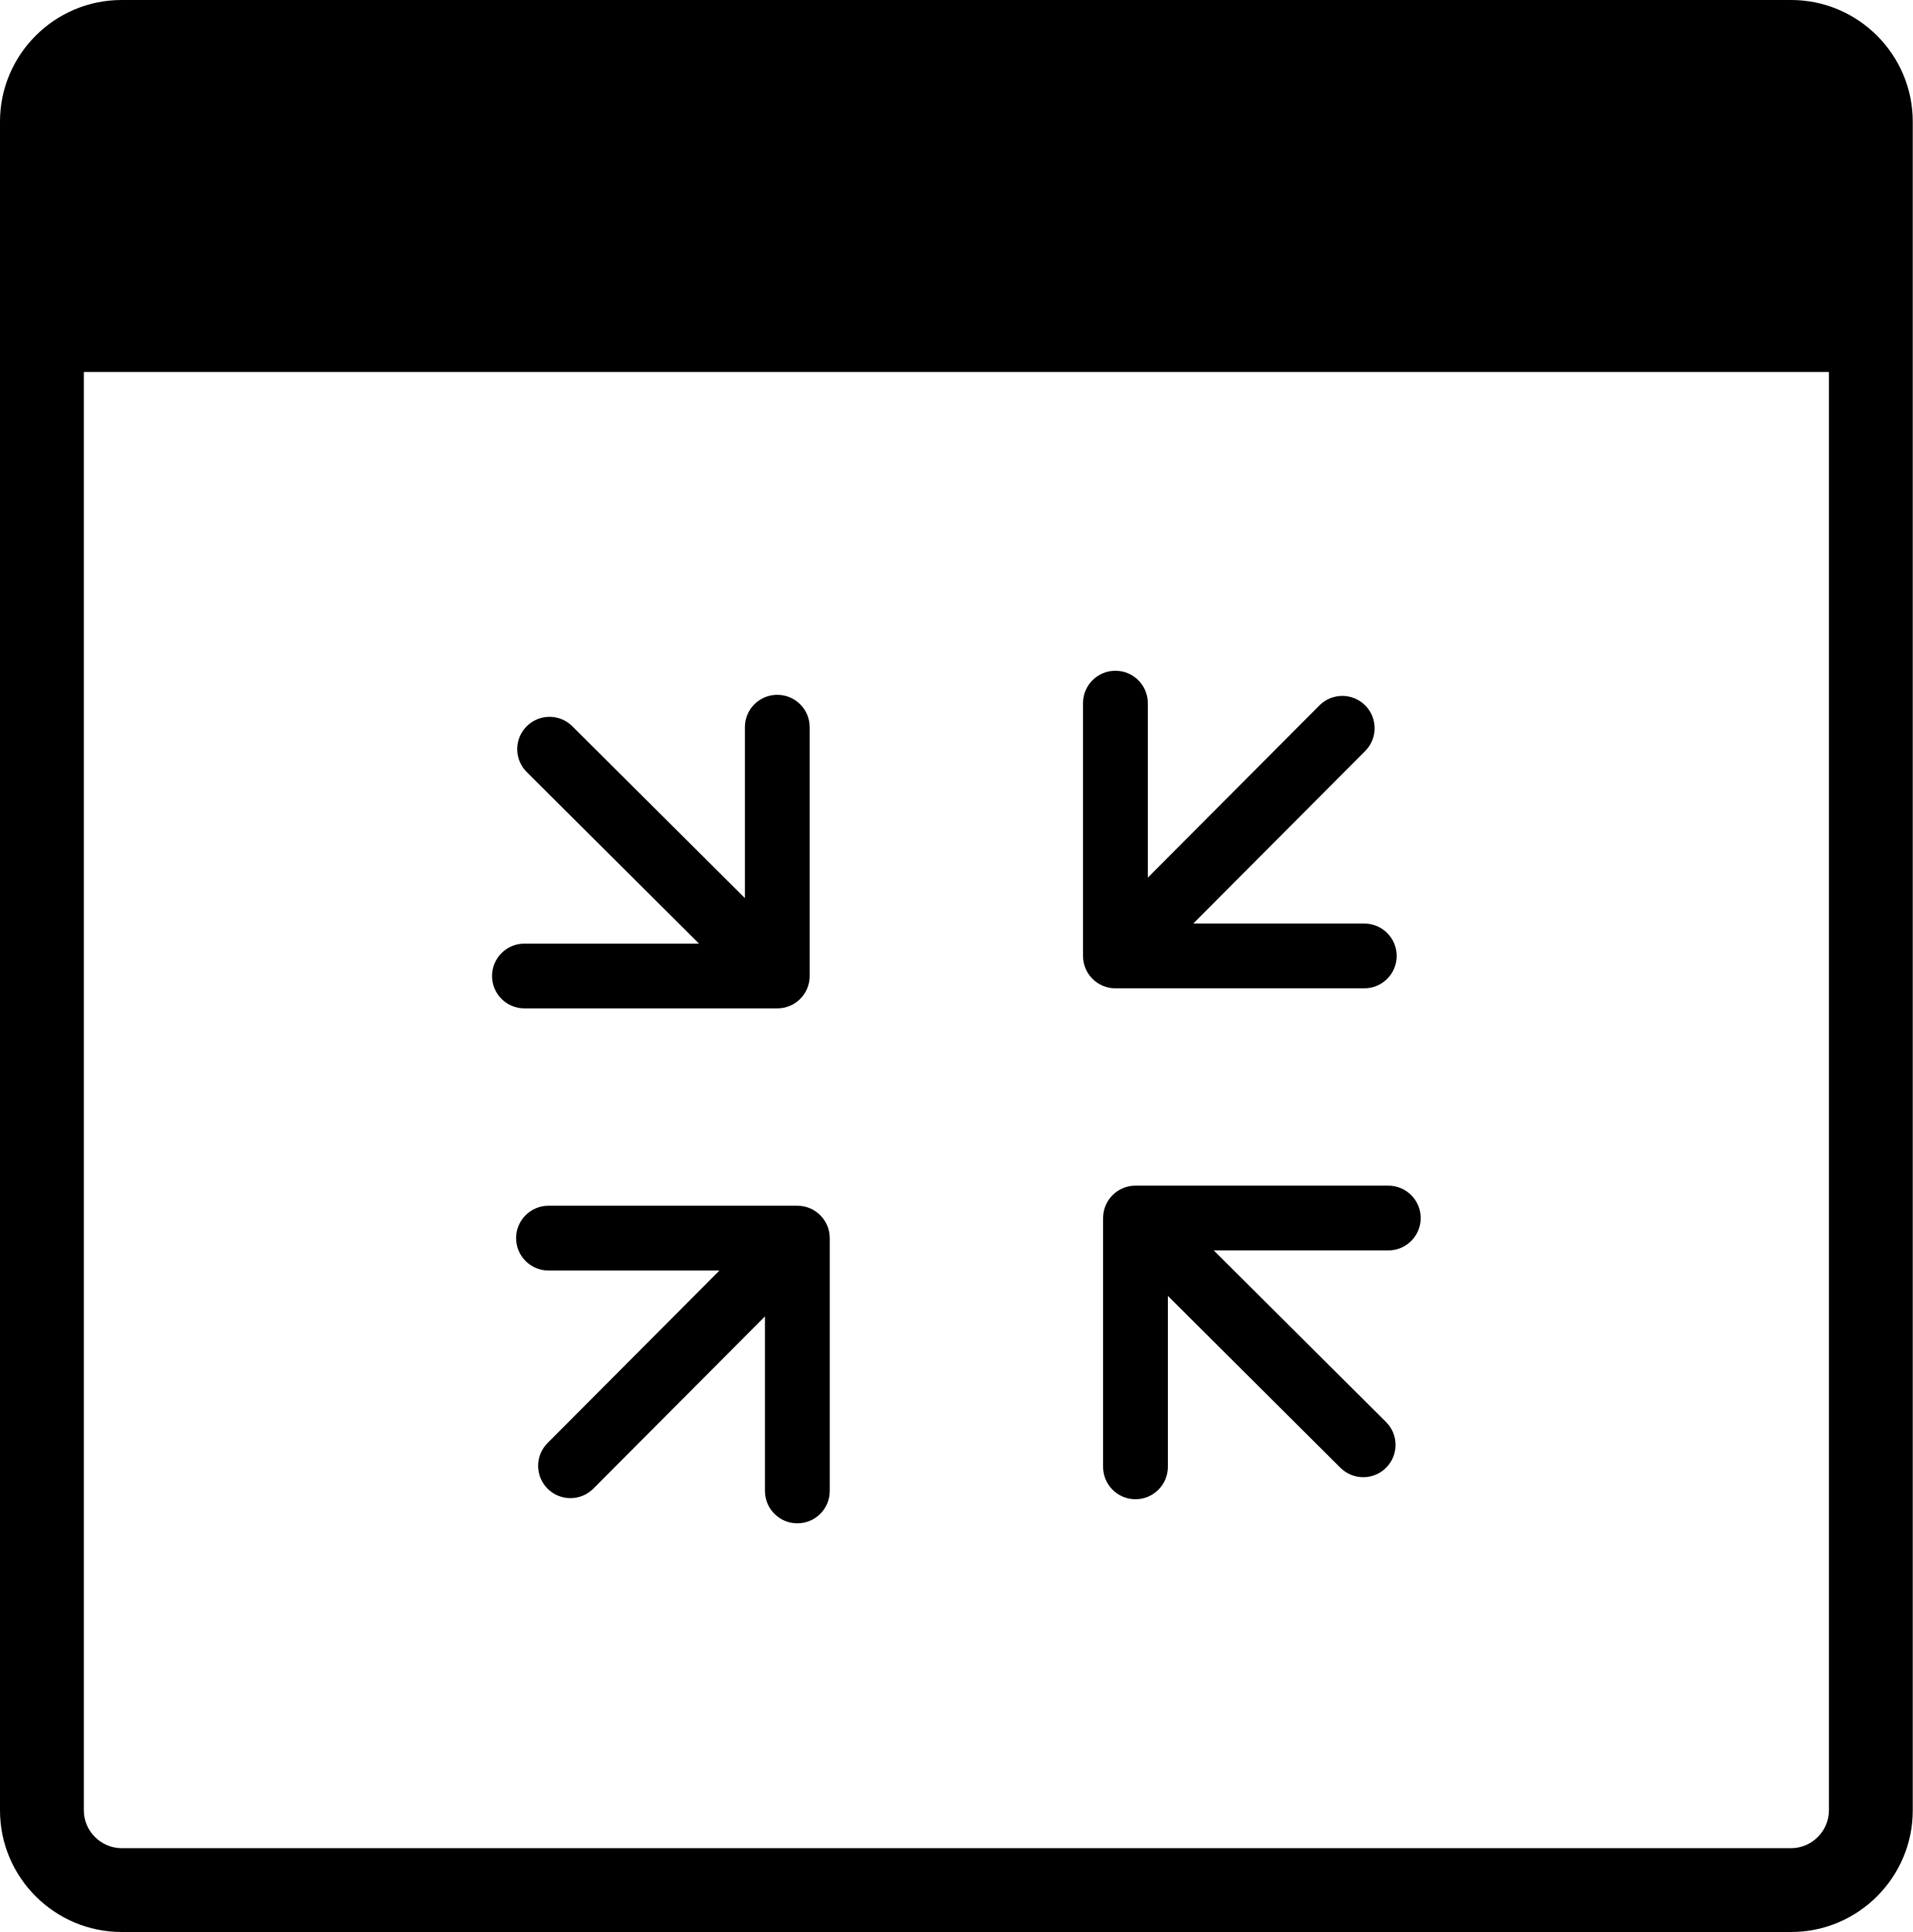
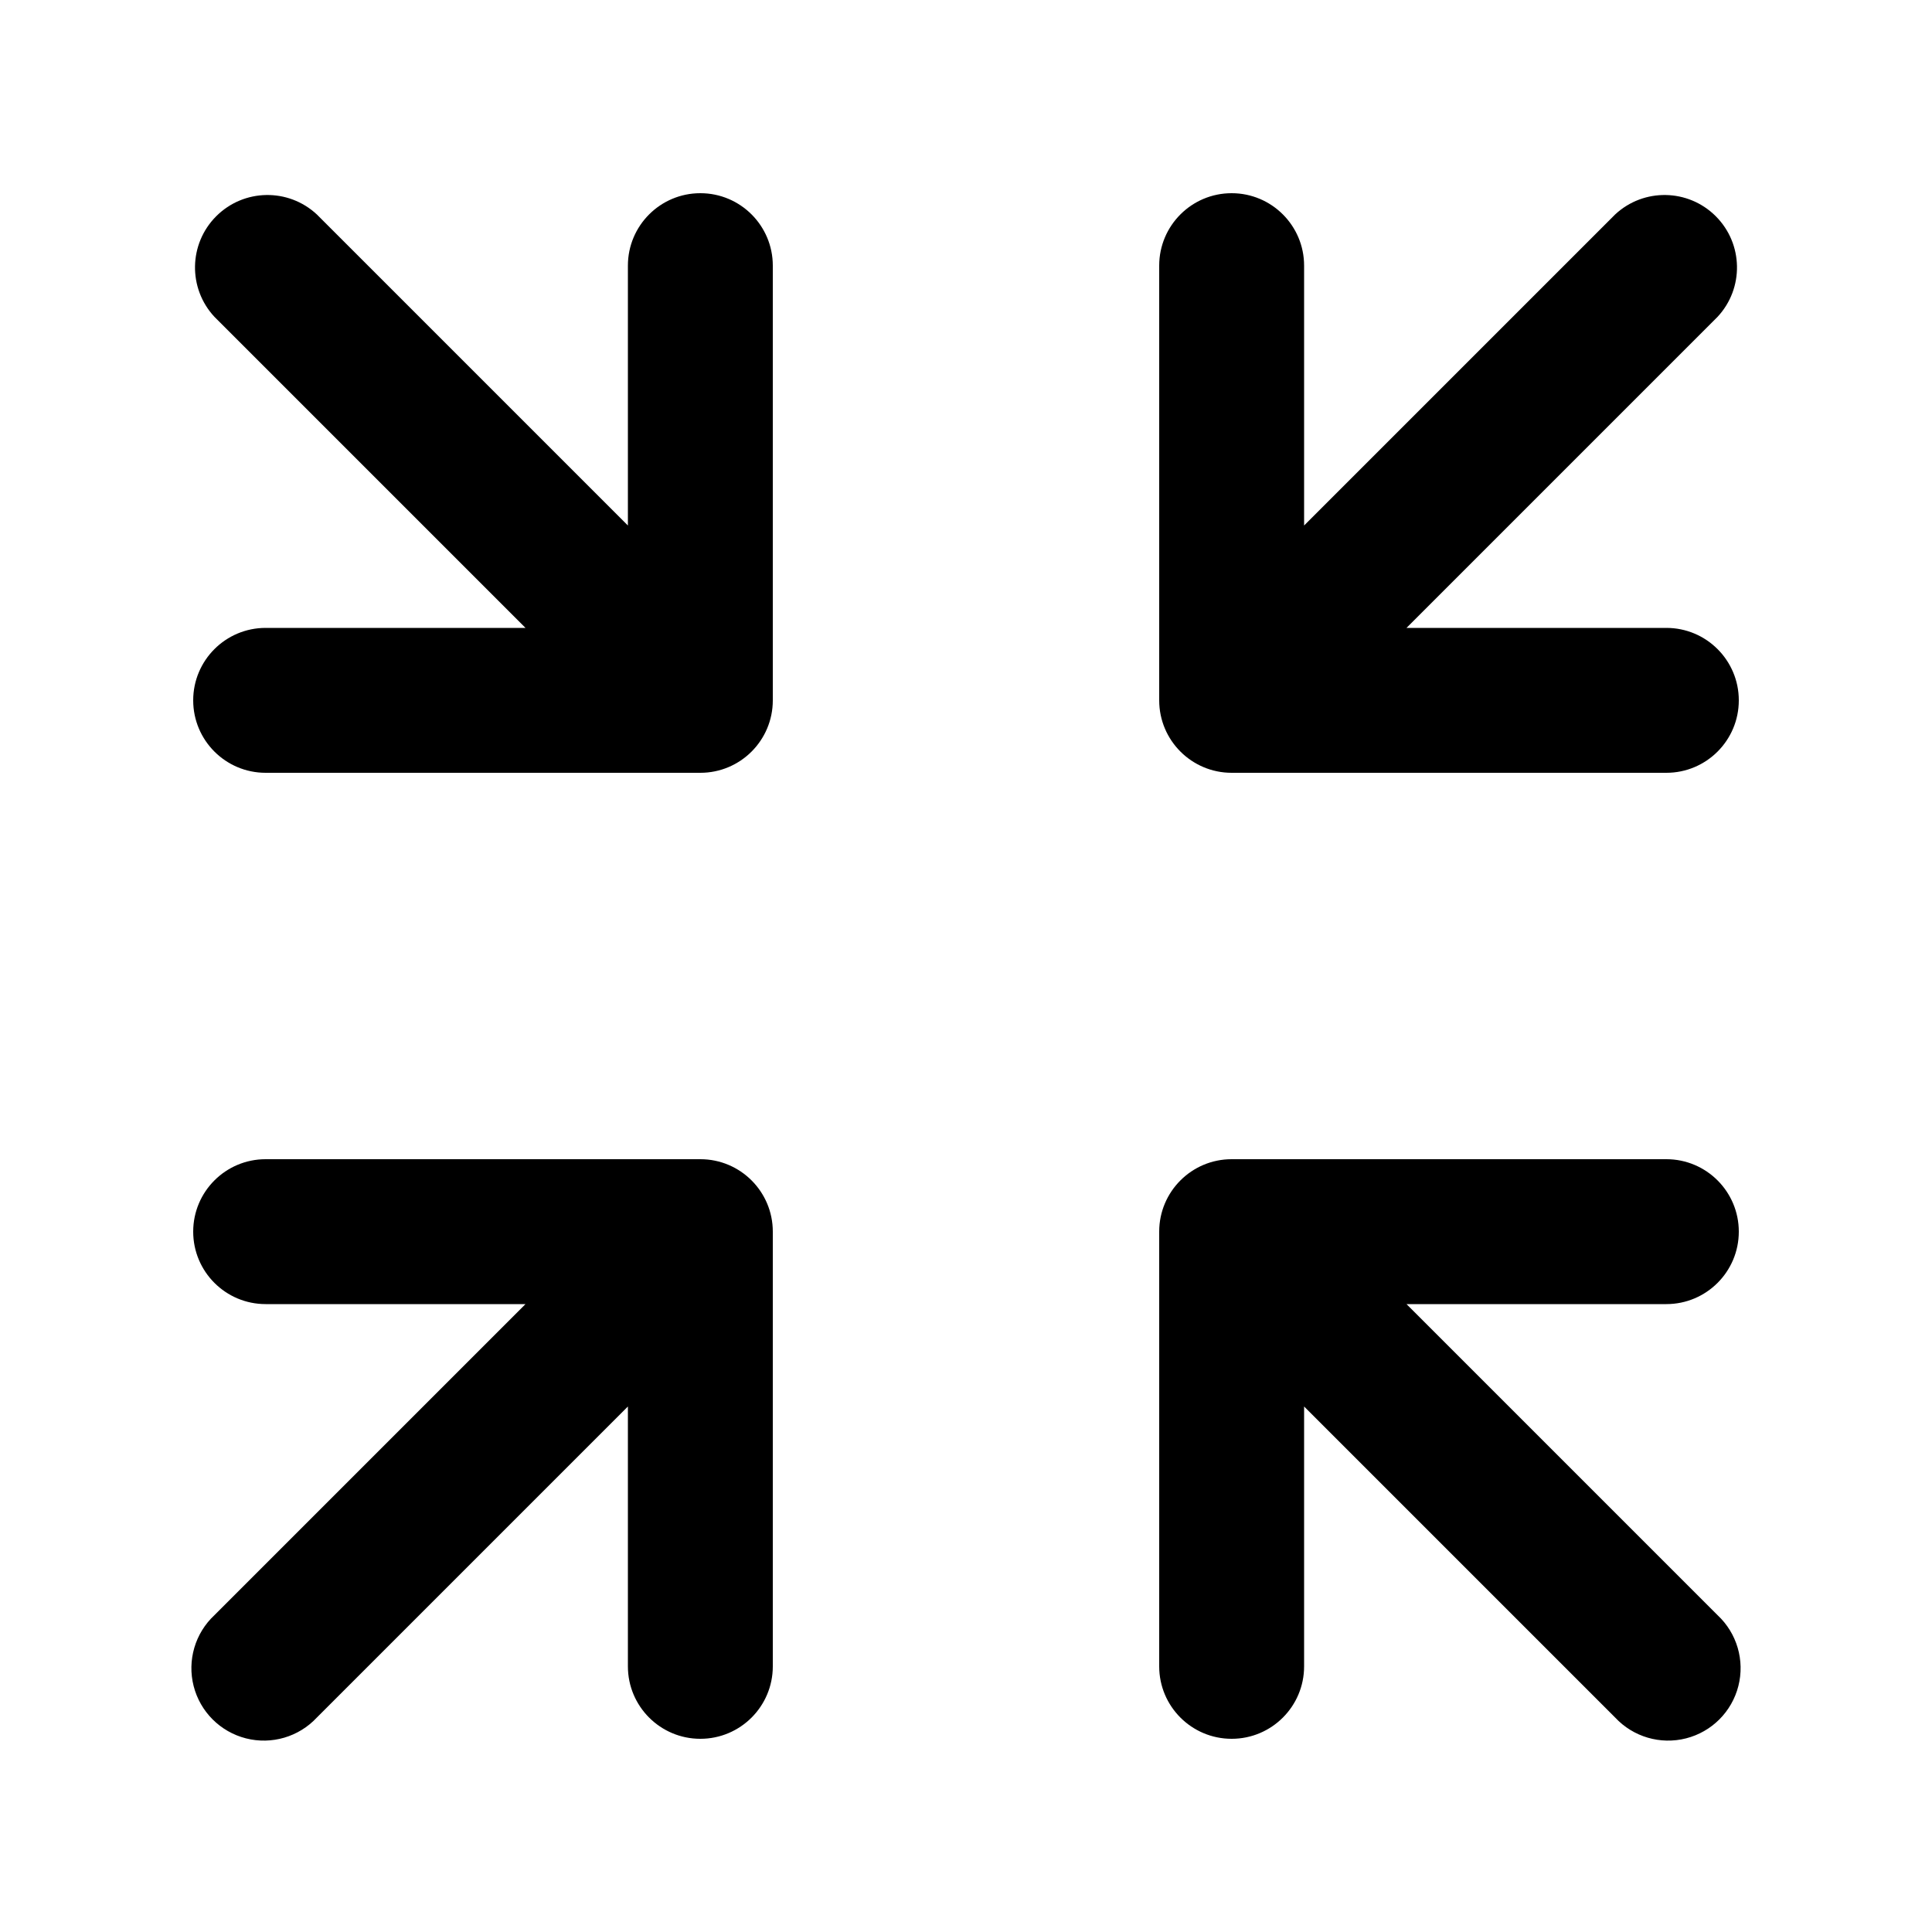
- <svg xmlns="http://www.w3.org/2000/svg" version="1.1" id="Layer_1" x="0px" y="0px" width="122.881px" height="124.138px" viewBox="0 0 122.881 124.138" enable-background="new 0 0 122.881 124.138" xml:space="preserve">
-   <g>
-     <path d="M87.645,59.341c1.149,0,2.081,0.932,2.081,2.082c0,1.149-0.932,2.081-2.081,2.081H71.657c-1.149,0-2.081-0.932-2.081-2.081 V45.179c0-1.149,0.932-2.081,2.081-2.081s2.081,0.932,2.081,2.081v11.214l11.025-11.067c0.808-0.813,2.122-0.816,2.935-0.008 s0.816,2.122,0.008,2.935L76.66,59.341H87.645L87.645,59.341z M7.813,124.138c-2.151,0-4.105-0.878-5.521-2.293 C0.878,120.431,0,118.477,0,116.324V7.813c0-2.151,0.878-4.105,2.293-5.521C3.708,0.878,5.662,0,7.813,0h107.254 c2.151,0,4.105,0.879,5.52,2.293c1.415,1.415,2.294,3.37,2.294,5.52v108.511c0,2.15-0.879,4.105-2.294,5.521 c-1.415,1.414-3.368,2.293-5.52,2.293H7.813L7.813,124.138z M117.494,23.901H5.387v92.423c0,0.665,0.273,1.271,0.715,1.712 c0.441,0.441,1.047,0.716,1.712,0.716h107.254c0.663,0,1.27-0.274,1.711-0.716s0.716-1.048,0.716-1.712V23.901L117.494,23.901z M47.854,46.725c0-1.149,0.932-2.081,2.081-2.081c1.149,0,2.082,0.932,2.082,2.081v15.987c0,1.149-0.932,2.081-2.082,2.081H33.691 c-1.149,0-2.081-0.932-2.081-2.081c0-1.149,0.932-2.081,2.081-2.081h11.214L33.839,49.606c-0.812-0.808-0.816-2.122-0.008-2.935 c0.809-0.813,2.123-0.816,2.935-0.008l11.089,11.046V46.725L47.854,46.725z M35.237,81.636c-1.149,0-2.081-0.933-2.081-2.082 c0-1.148,0.932-2.081,2.081-2.081h15.987c1.149,0,2.082,0.933,2.082,2.081v16.244c0,1.149-0.932,2.081-2.082,2.081 s-2.081-0.932-2.081-2.081V84.584L38.119,95.65c-0.809,0.812-2.123,0.815-2.936,0.008c-0.812-0.809-0.816-2.122-0.008-2.935 l11.046-11.088H35.237L35.237,81.636z M75.027,94.251c0,1.148-0.933,2.081-2.081,2.081c-1.149,0-2.081-0.933-2.081-2.081V78.263 c0-1.148,0.932-2.081,2.081-2.081h16.243c1.148,0,2.081,0.933,2.081,2.081c0,1.149-0.933,2.082-2.081,2.082H77.975l11.067,11.024 c0.813,0.809,0.815,2.122,0.008,2.935s-2.122,0.816-2.935,0.009L75.027,83.266V94.251L75.027,94.251z" />
-   </g>
+ <svg xmlns="http://www.w3.org/2000/svg" viewBox="0 0 20 20" fill="currentColor" class="size-5">
+   <path d="M3.28 2.22a.75.75 0 0 0-1.06 1.06L5.44 6.5H2.75a.75.75 0 0 0 0 1.5h4.5A.75.75 0 0 0 8 7.25v-4.5a.75.75 0 0 0-1.5 0v2.69L3.28 2.22ZM13.5 2.75a.75.75 0 0 0-1.5 0v4.5c0 .414.336.75.75.75h4.5a.75.75 0 0 0 0-1.5h-2.69l3.22-3.22a.75.75 0 0 0-1.06-1.06L13.5 5.44V2.75ZM3.28 17.78l3.22-3.22v2.69a.75.75 0 0 0 1.5 0v-4.5a.75.75 0 0 0-.75-.75h-4.5a.75.75 0 0 0 0 1.5h2.69l-3.22 3.22a.75.75 0 1 0 1.06 1.06ZM13.5 14.56l3.22 3.22a.75.75 0 1 0 1.06-1.06l-3.22-3.22h2.69a.75.75 0 0 0 0-1.5h-4.5a.75.75 0 0 0-.75.75v4.5a.75.75 0 0 0 1.5 0v-2.69Z" />
</svg>
